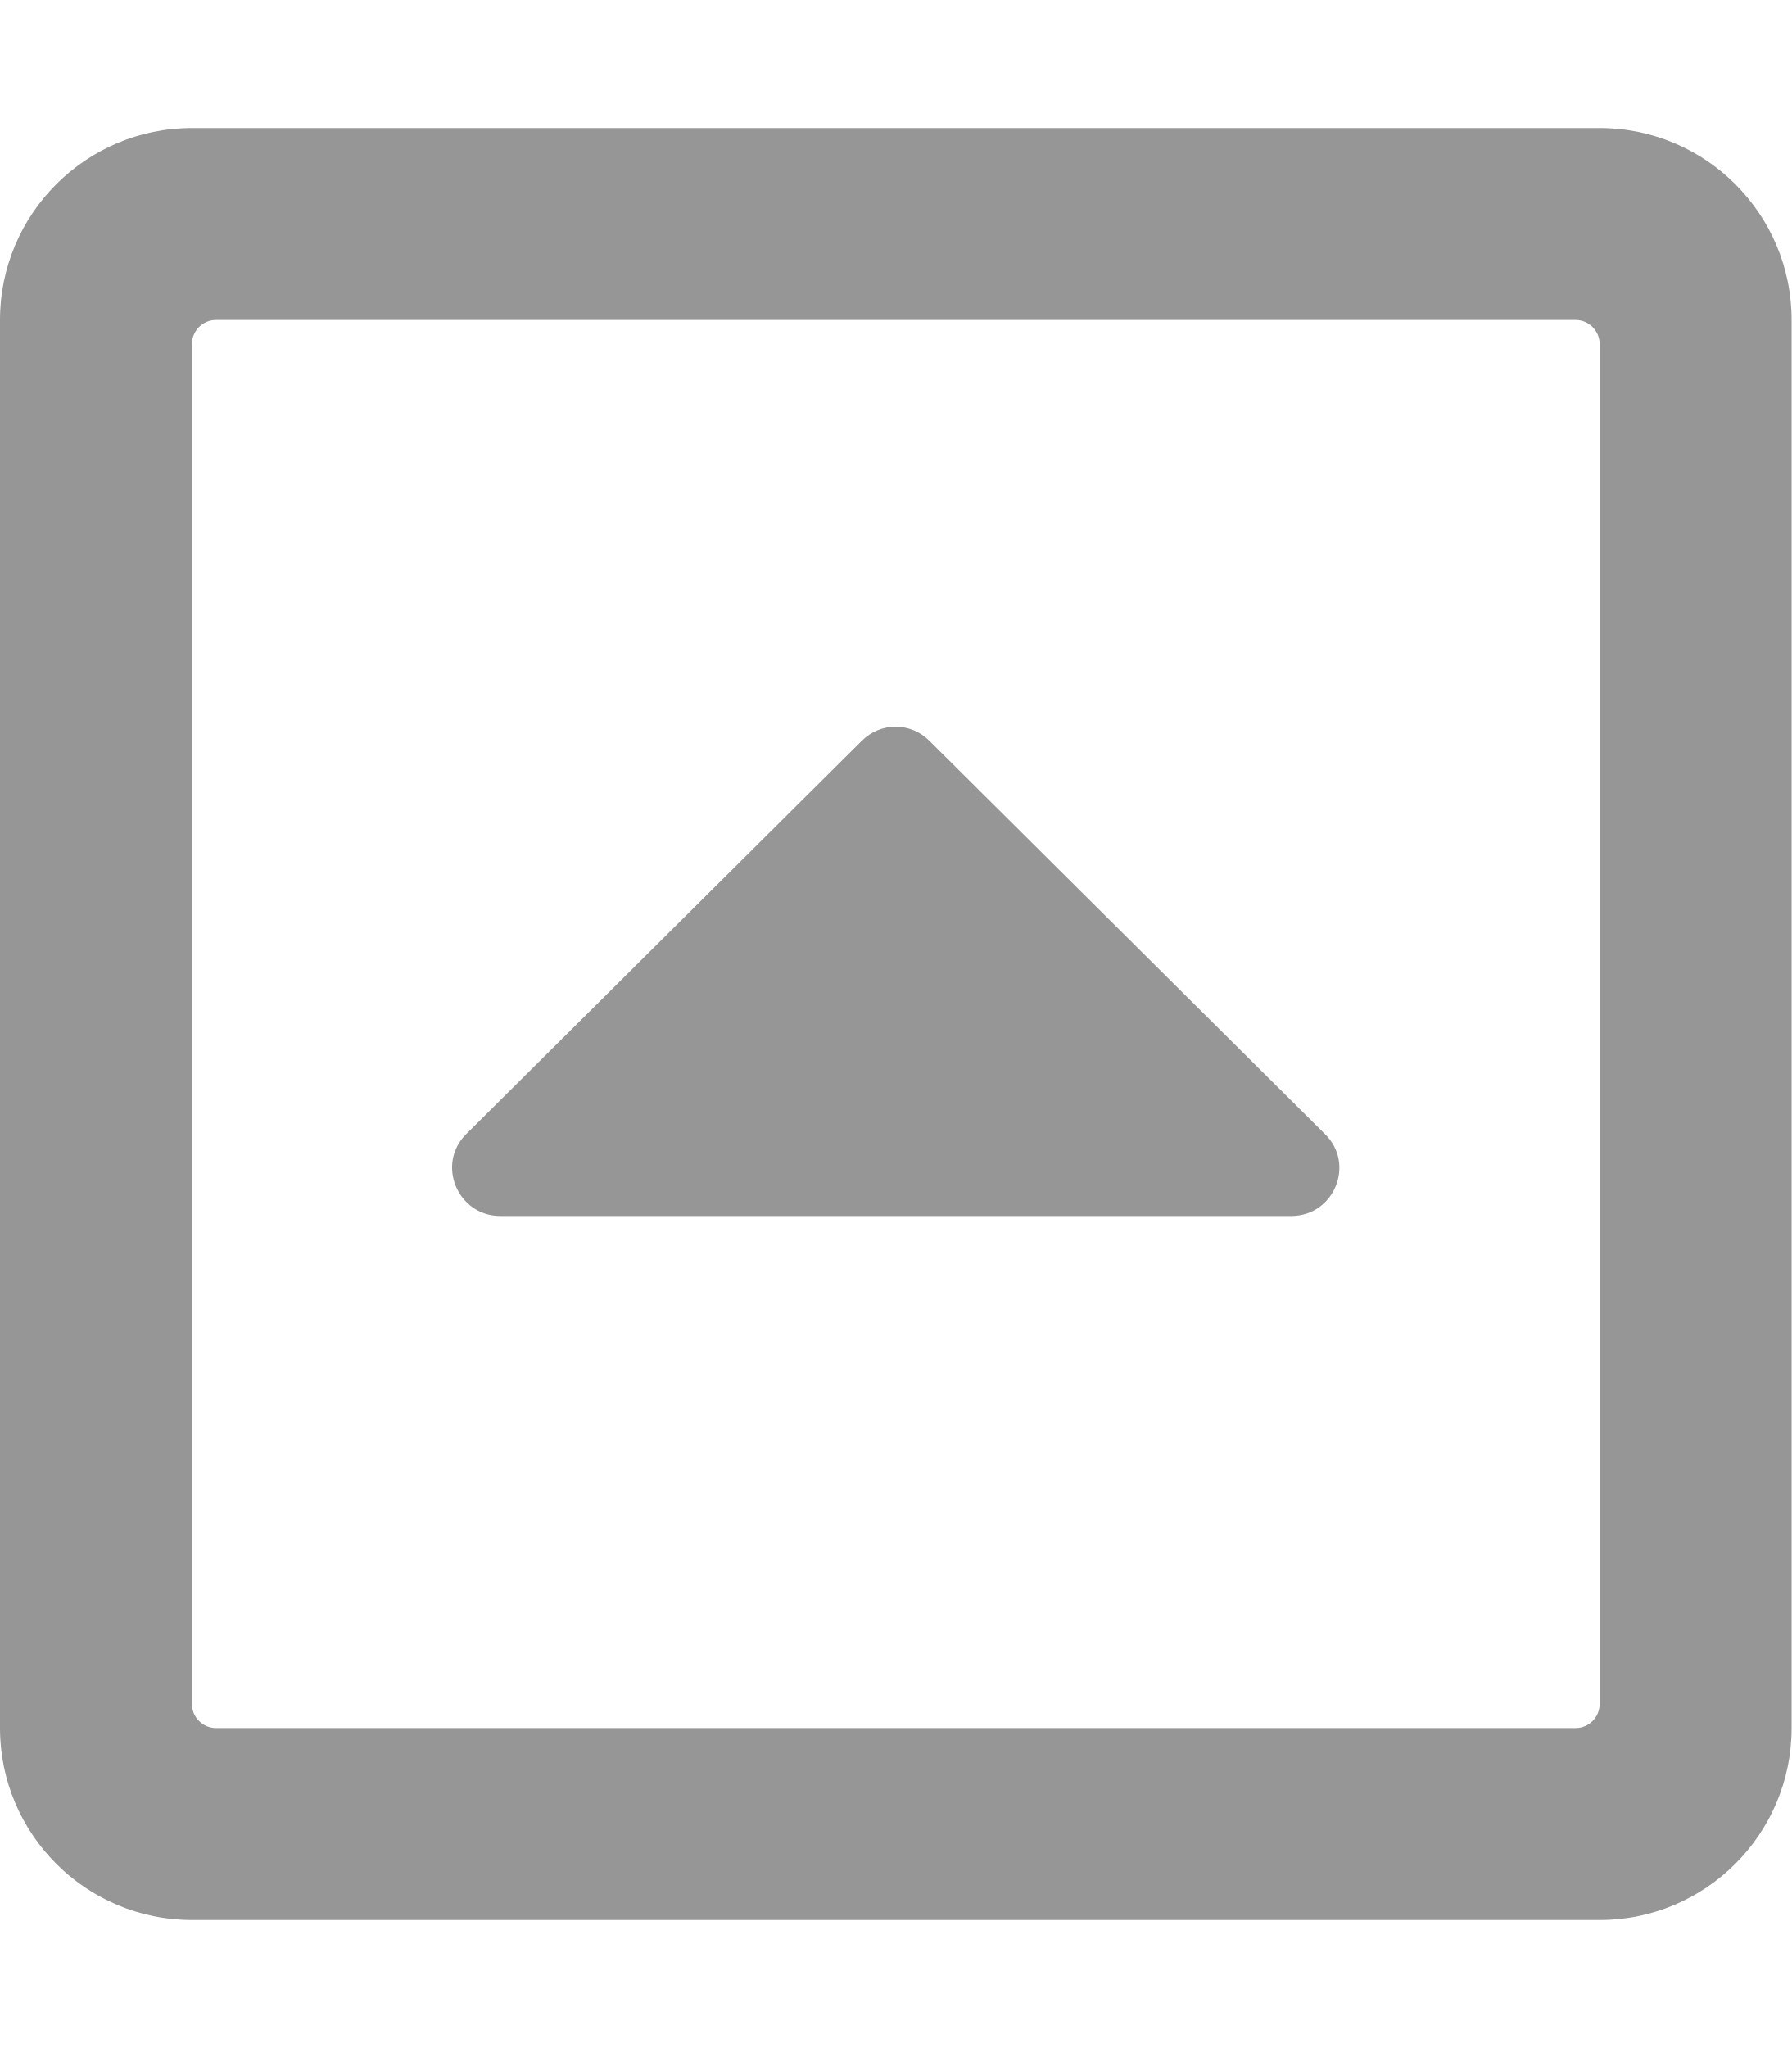
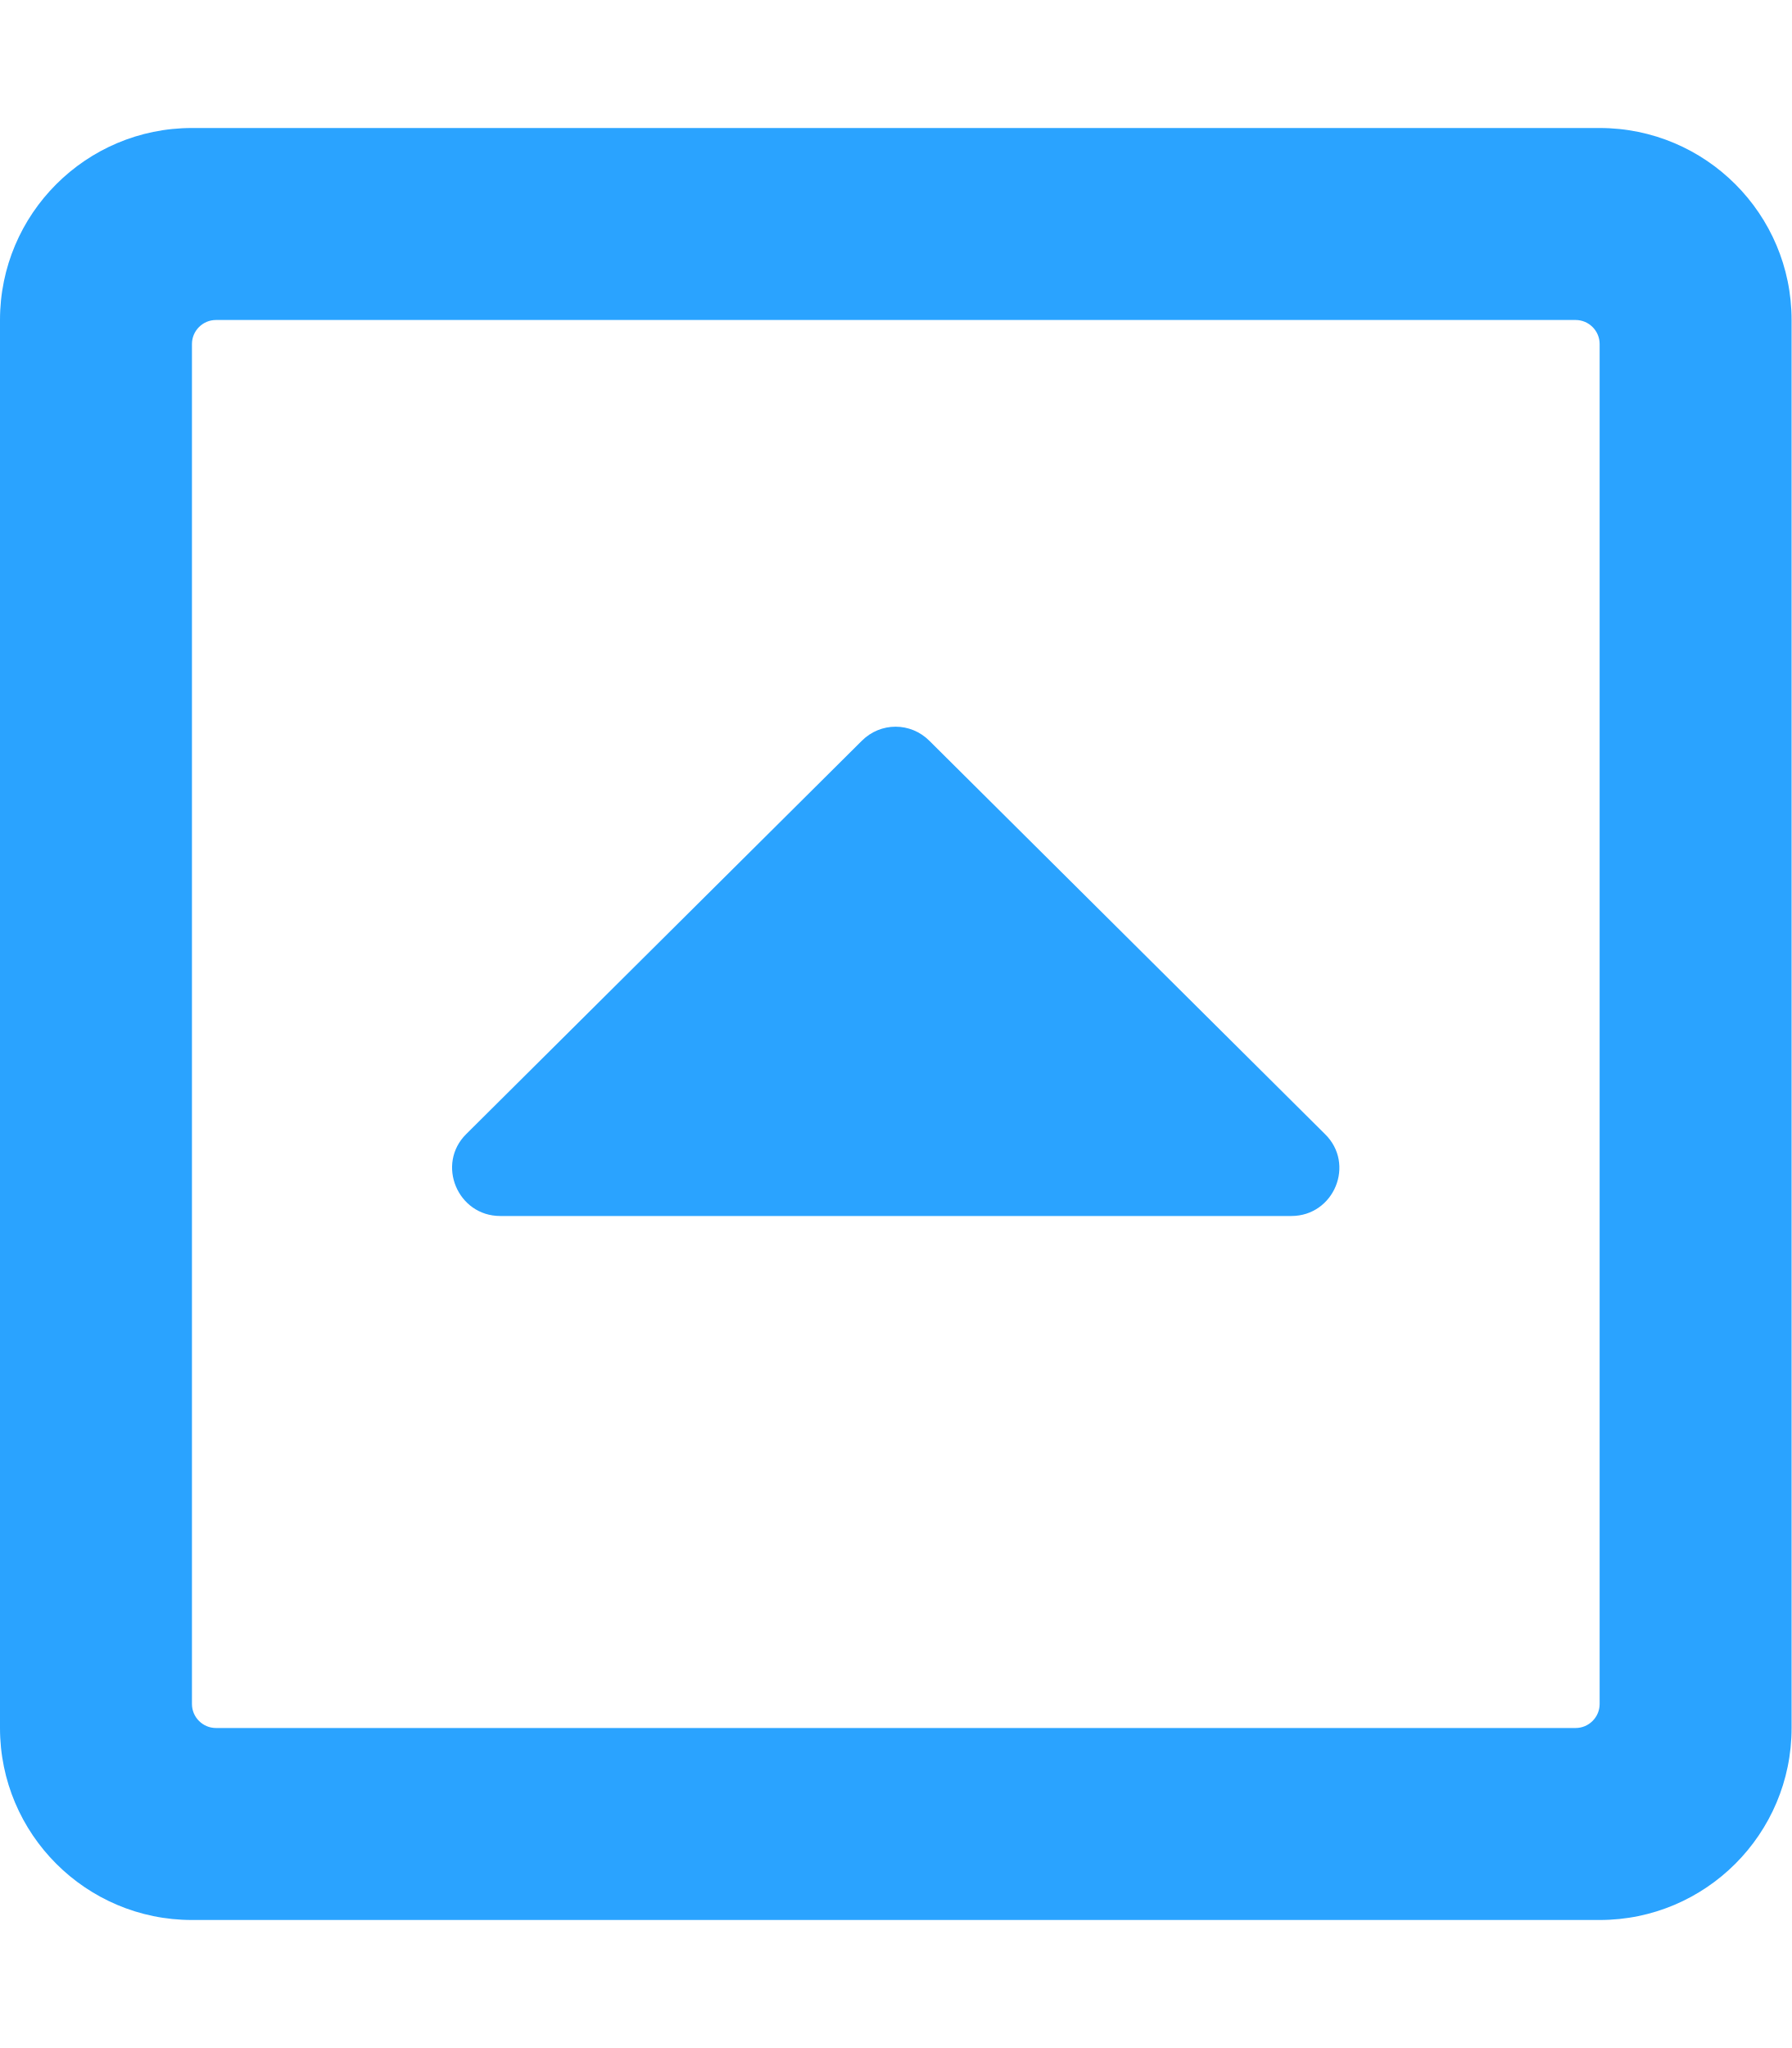
<svg xmlns="http://www.w3.org/2000/svg" aria-hidden="true" focusable="false" data-prefix="far" data-icon="caret-square-up" class="svg-inline--fa fa-caret-square-up fa-w-14" role="img" viewBox="0 0 448 512">
-   <path fill="#969696" d="M322.9 304H125.1c-10.7 0-16.1-13-8.5-20.5l98.9-98.3c4.7-4.7 12.2-4.7 16.9 0l98.9 98.3c7.7 7.5 2.3 20.5-8.4 20.5zM448 80v352c0 26.5-21.5 48-48 48H48c-26.5 0-48-21.5-48-48V80c0-26.5 21.5-48 48-48h352c26.5 0 48 21.5 48 48zm-48 346V86c0-3.3-2.7-6-6-6H54c-3.3 0-6 2.7-6 6v340c0 3.3 2.7 6 6 6h340c3.3 0 6-2.7 6-6z" />
+   <path fill="#2aa3ff" d="M322.9 304H125.1c-10.7 0-16.1-13-8.5-20.5l98.9-98.3c4.7-4.7 12.2-4.7 16.9 0l98.9 98.3c7.7 7.5 2.3 20.5-8.4 20.5zM448 80v352c0 26.5-21.5 48-48 48H48c-26.5 0-48-21.5-48-48V80c0-26.5 21.5-48 48-48h352c26.5 0 48 21.5 48 48zm-48 346V86c0-3.3-2.7-6-6-6H54c-3.3 0-6 2.7-6 6v340c0 3.3 2.7 6 6 6h340c3.3 0 6-2.7 6-6z" />
</svg>
